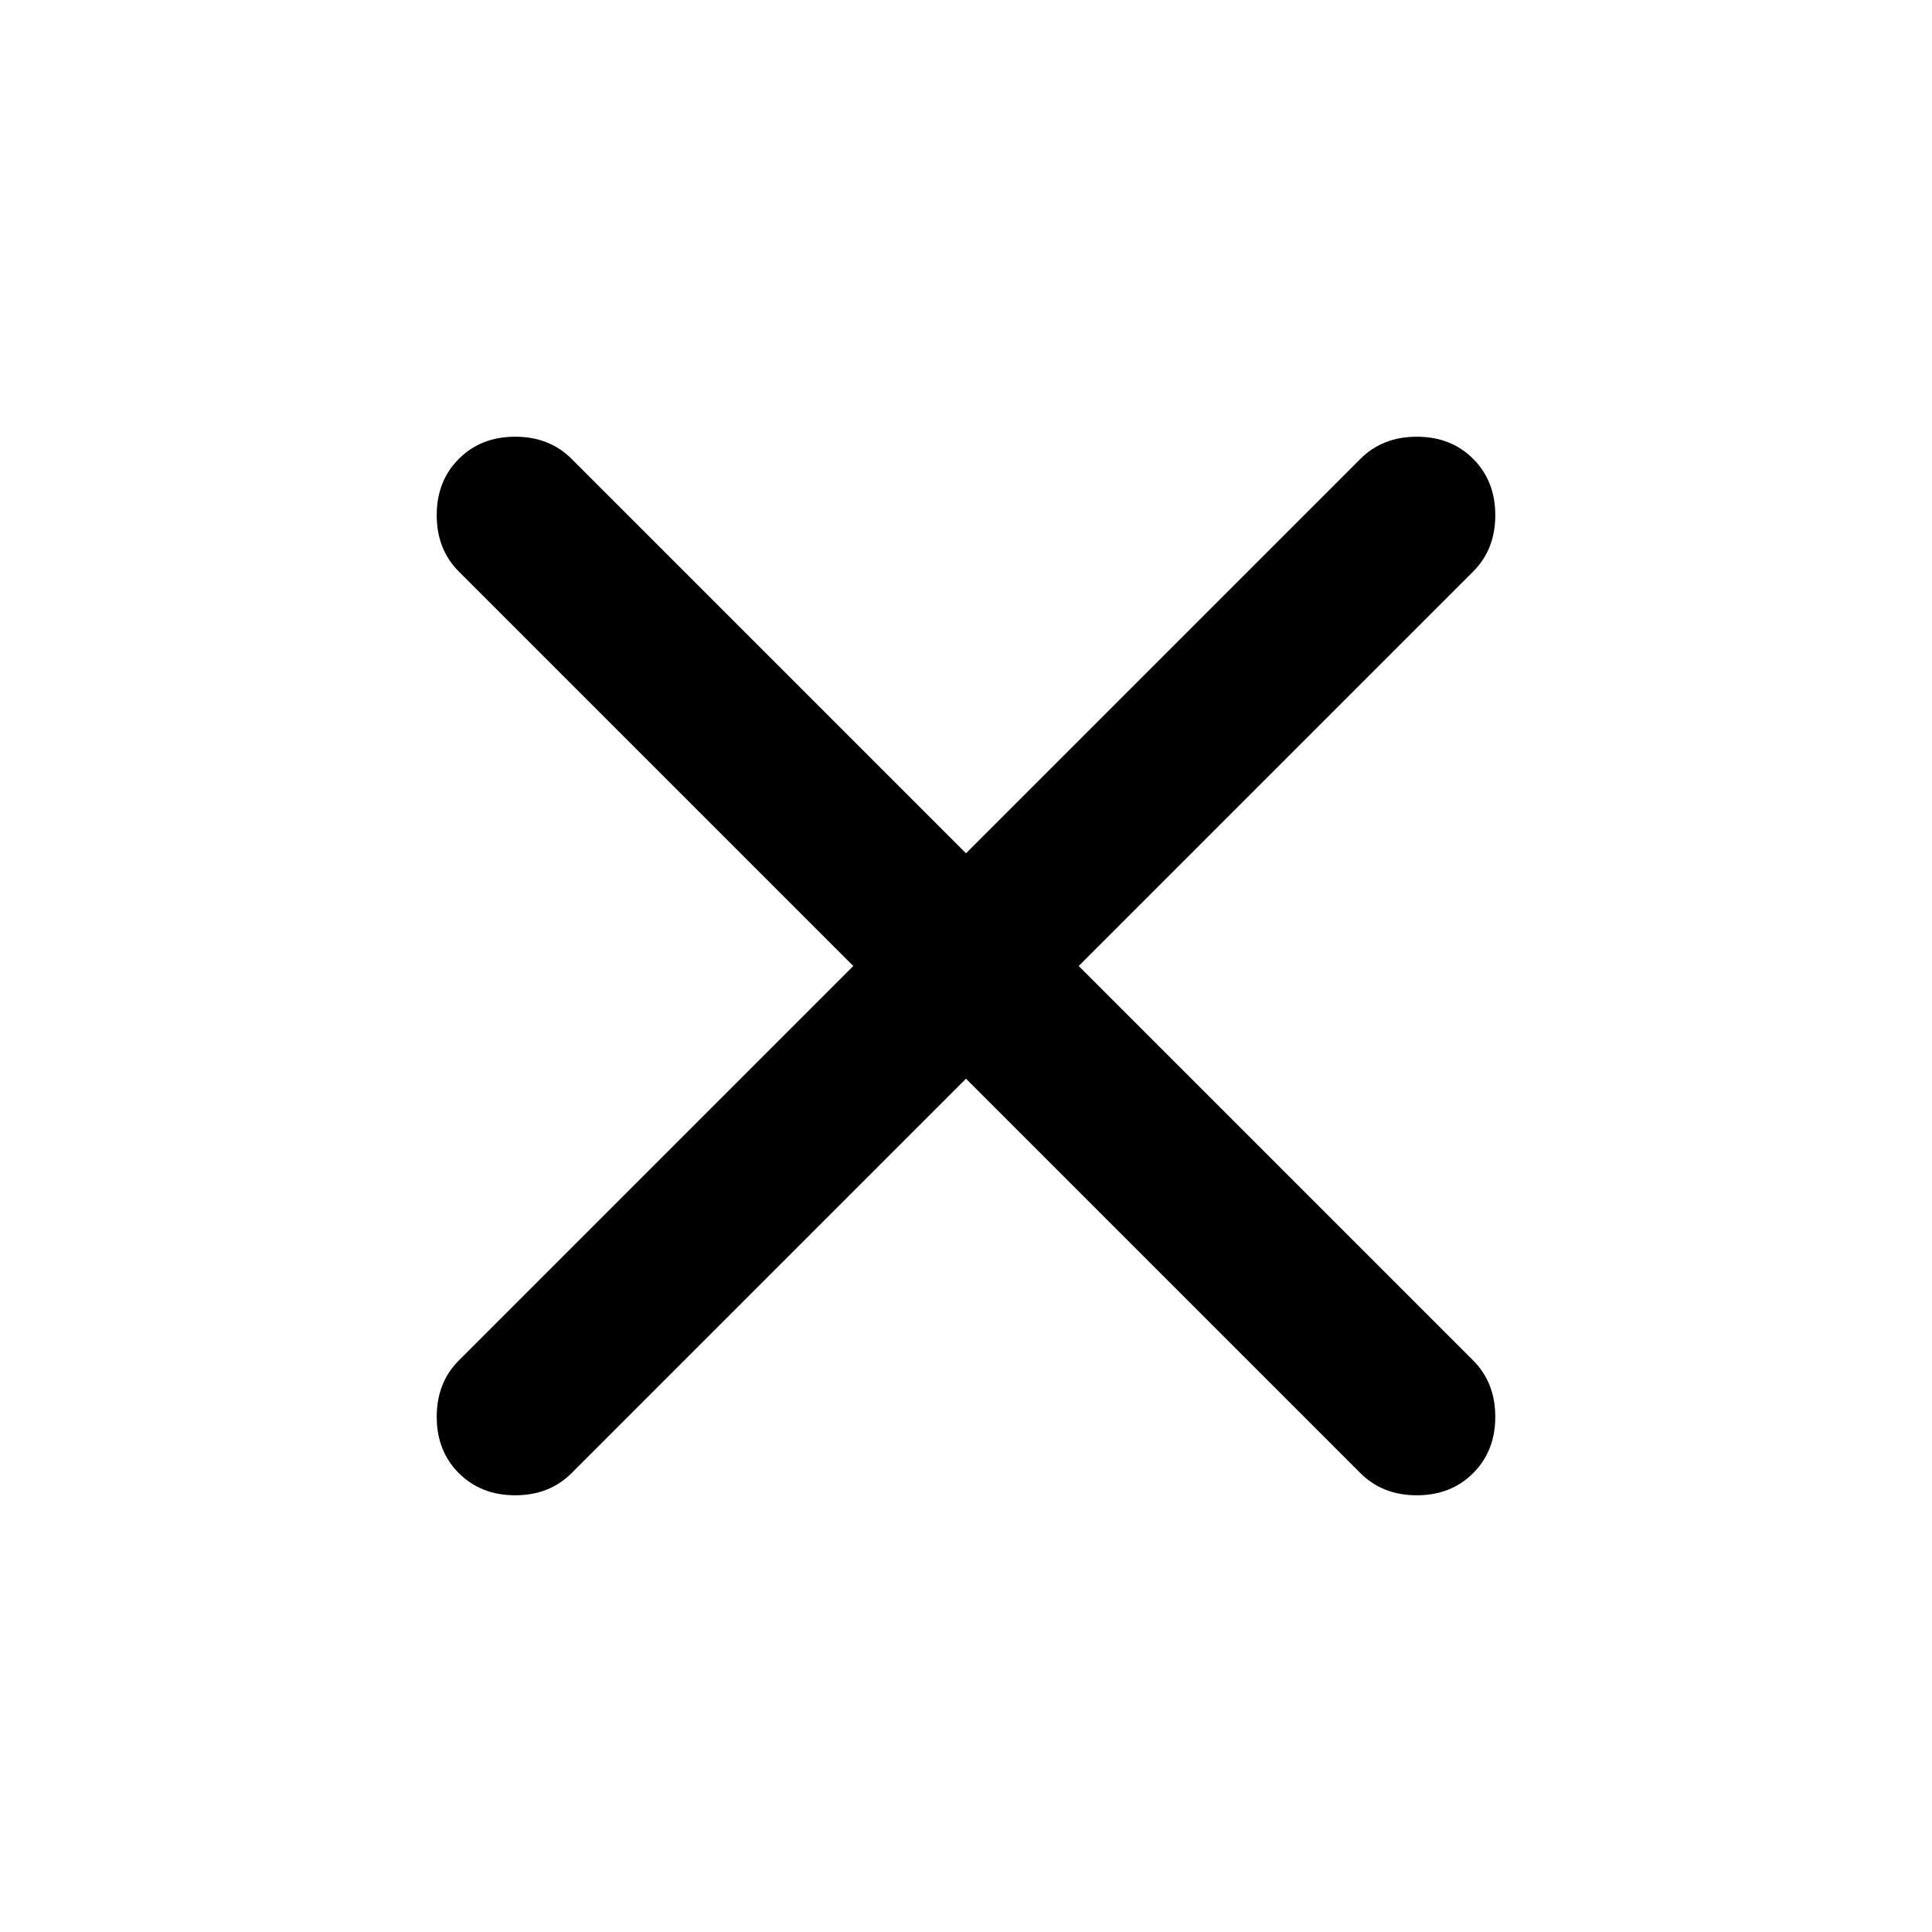
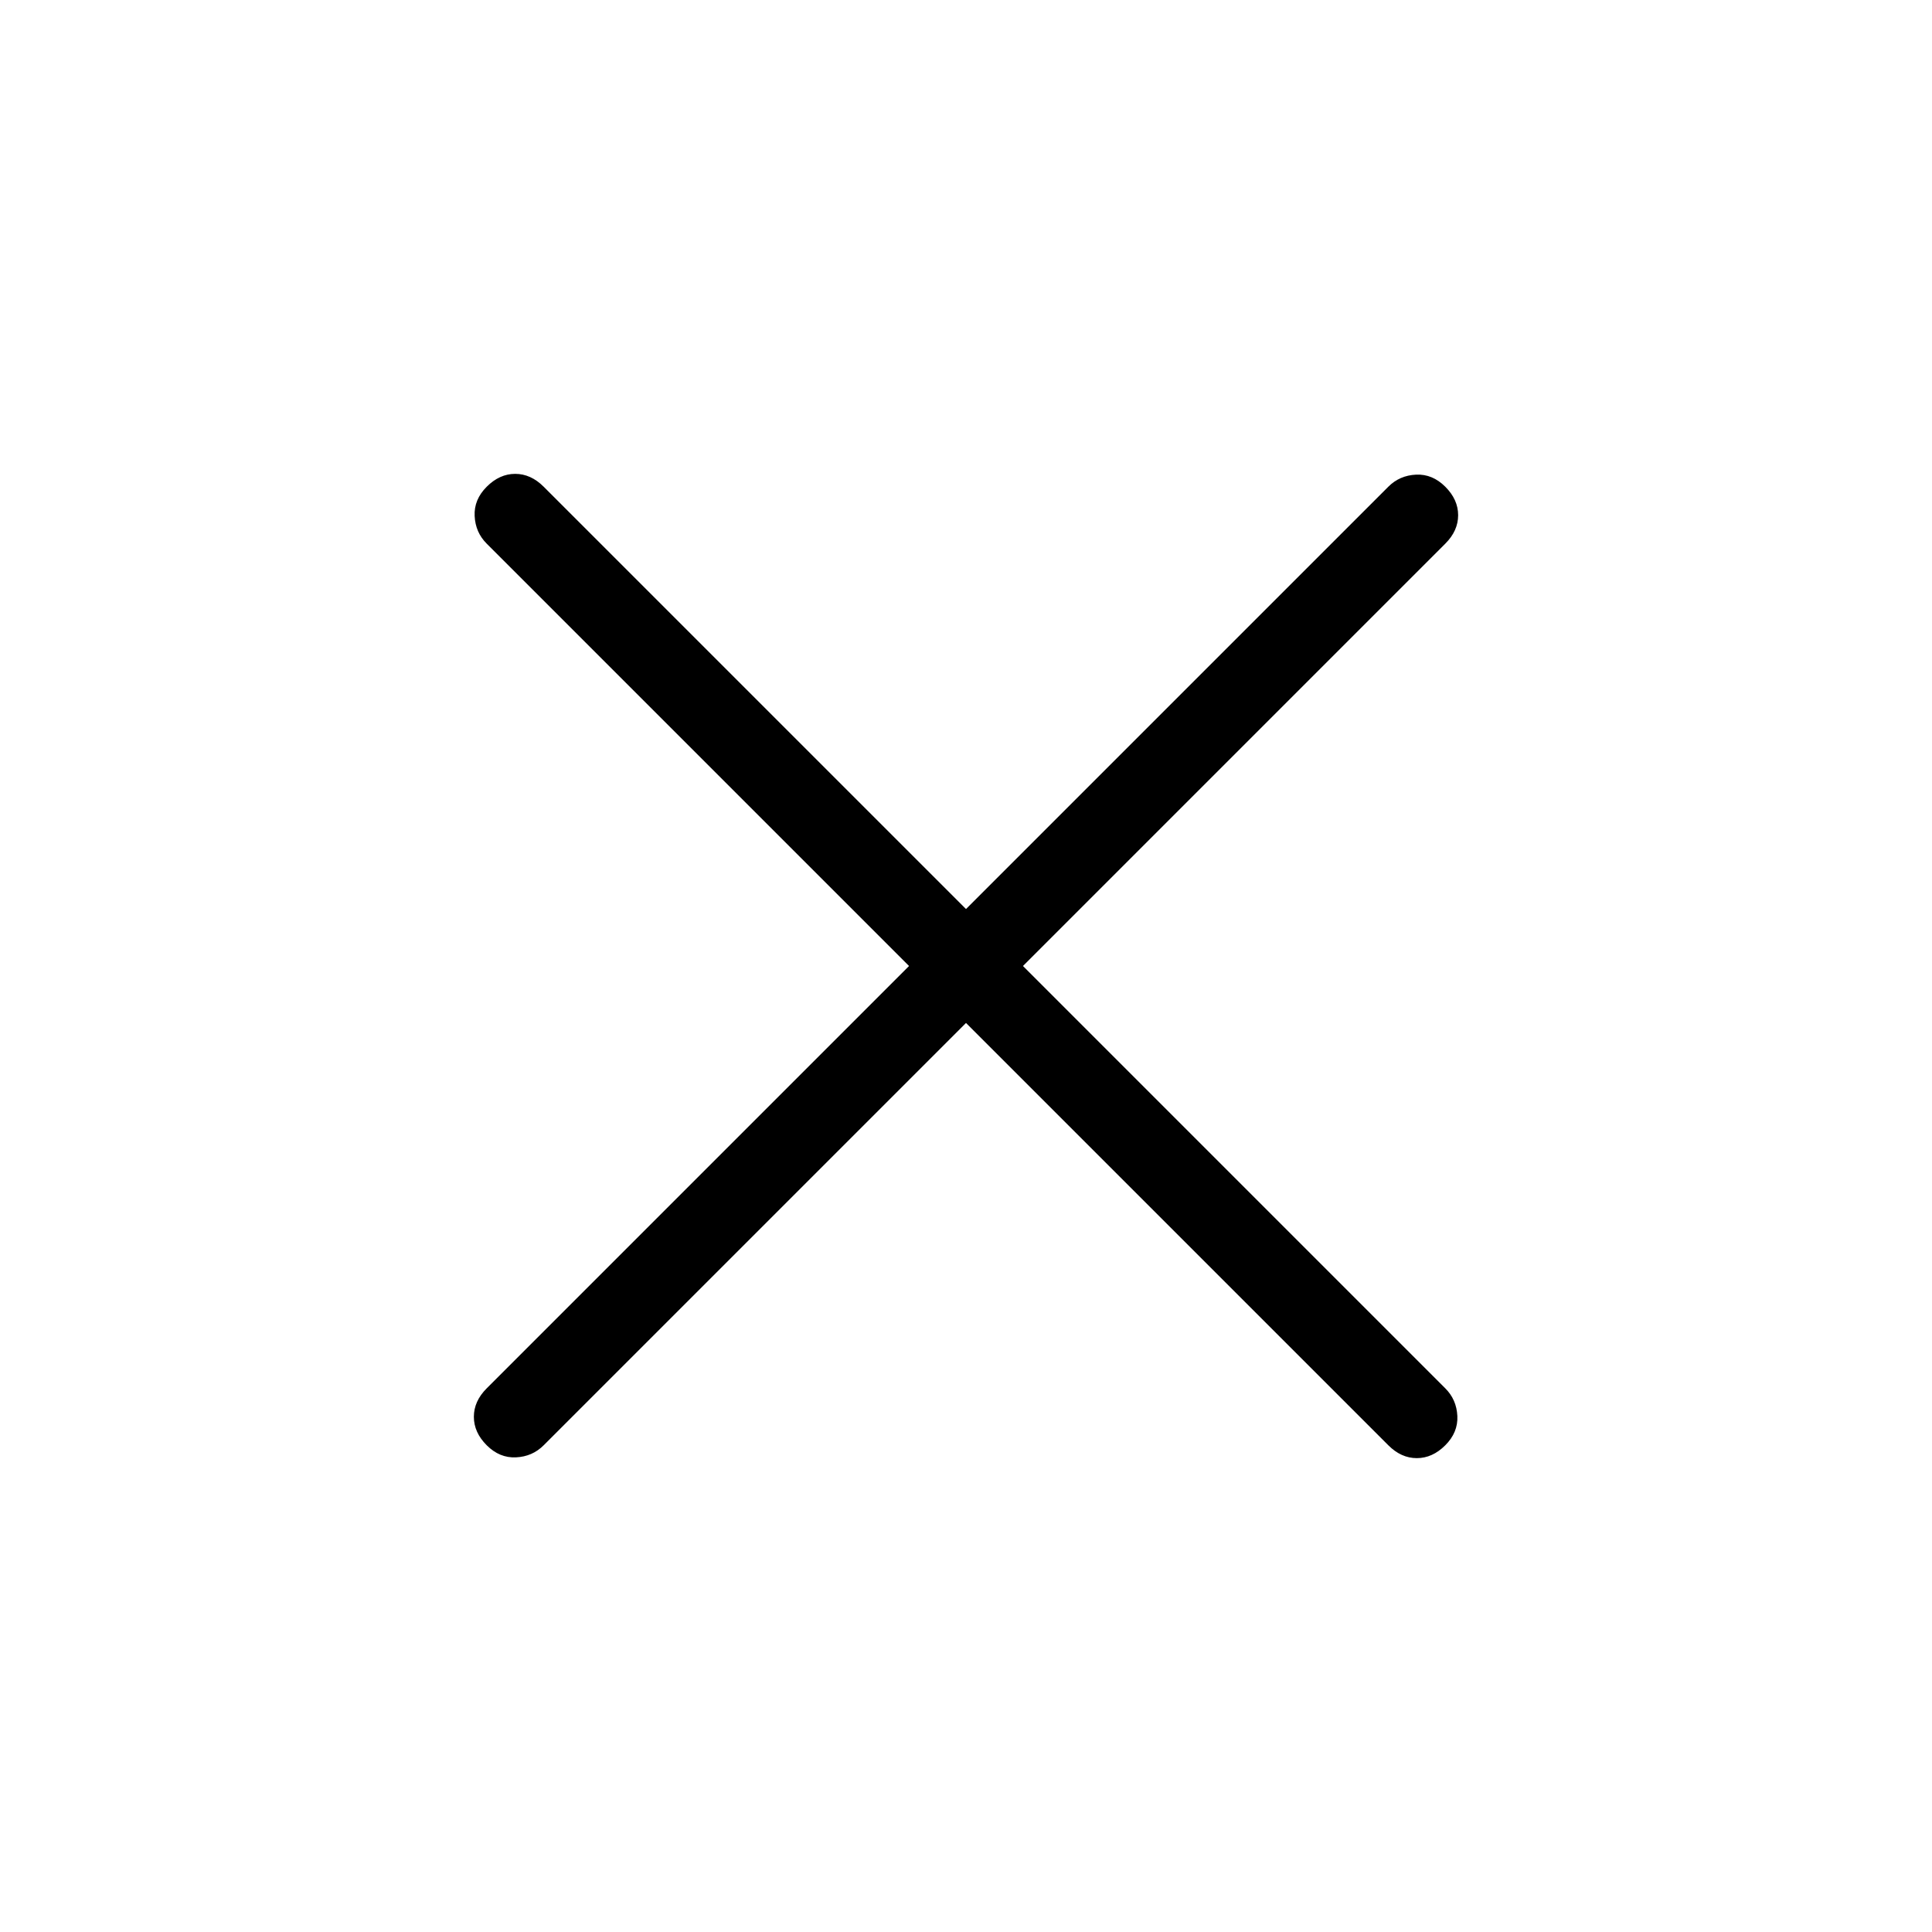
<svg xmlns="http://www.w3.org/2000/svg" height="24px" viewBox="0 -960 960 960" width="24px" fill="currentColor">
-   <path d="M480-424 284-228q-11 11-28 11t-28-11q-11-11-11-28t11-28l196-196-196-196q-11-11-11-28t11-28q11-11 28-11t28 11l196 196 196-196q11-11 28-11t28 11q11 11 11 28t-11 28L536-480l196 196q11 11 11 28t-11 28q-11 11-28 11t-28-11L480-424Z" />
+   <path d="M480-451.69 270.15-241.85q-5.61 5.62-13.77 6-8.15.39-14.53-6-6.39-6.38-6.39-14.15 0-7.77 6.39-14.15L451.69-480 241.85-689.85q-5.62-5.61-6-13.77-.39-8.15 6-14.53 6.38-6.39 14.15-6.39 7.77 0 14.15 6.39L480-508.31l209.85-209.84q5.61-5.62 13.77-6 8.15-.39 14.53 6 6.39 6.38 6.39 14.15 0 7.77-6.39 14.15L508.31-480l209.84 209.85q5.62 5.61 6 13.77.39 8.15-6 14.53-6.38 6.39-14.15 6.39-7.77 0-14.15-6.39L480-451.69Z" />
</svg>
